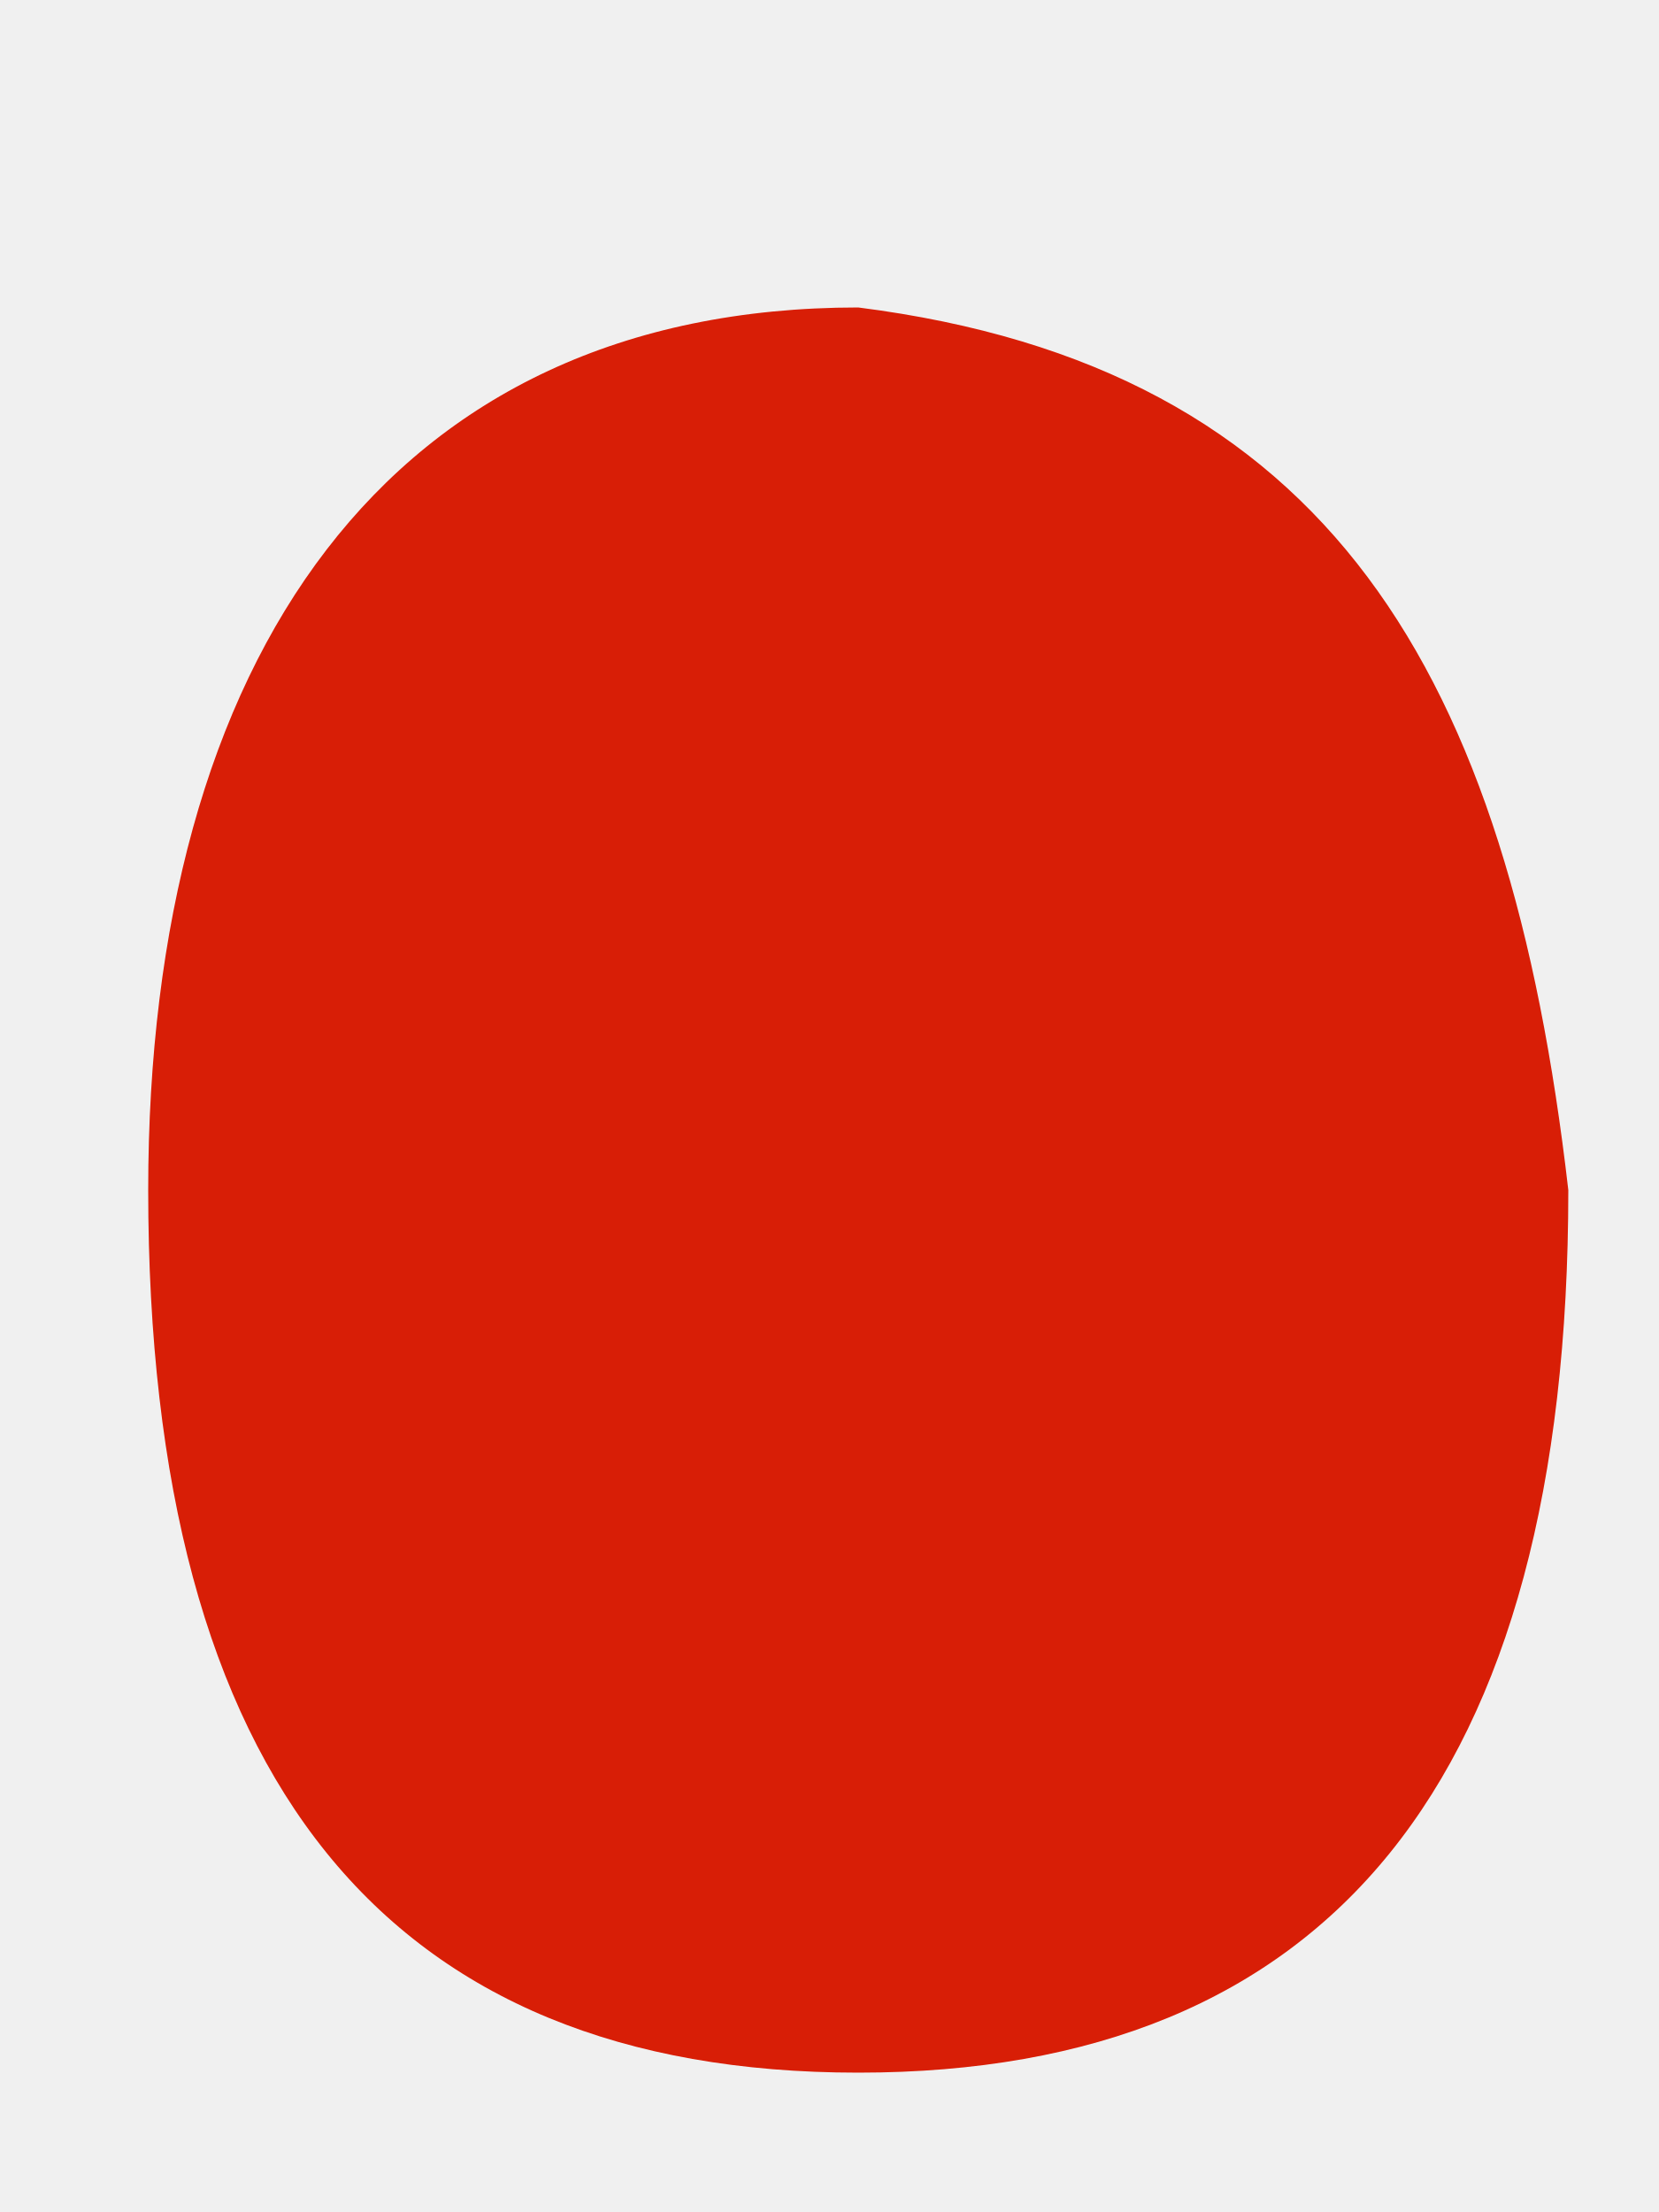
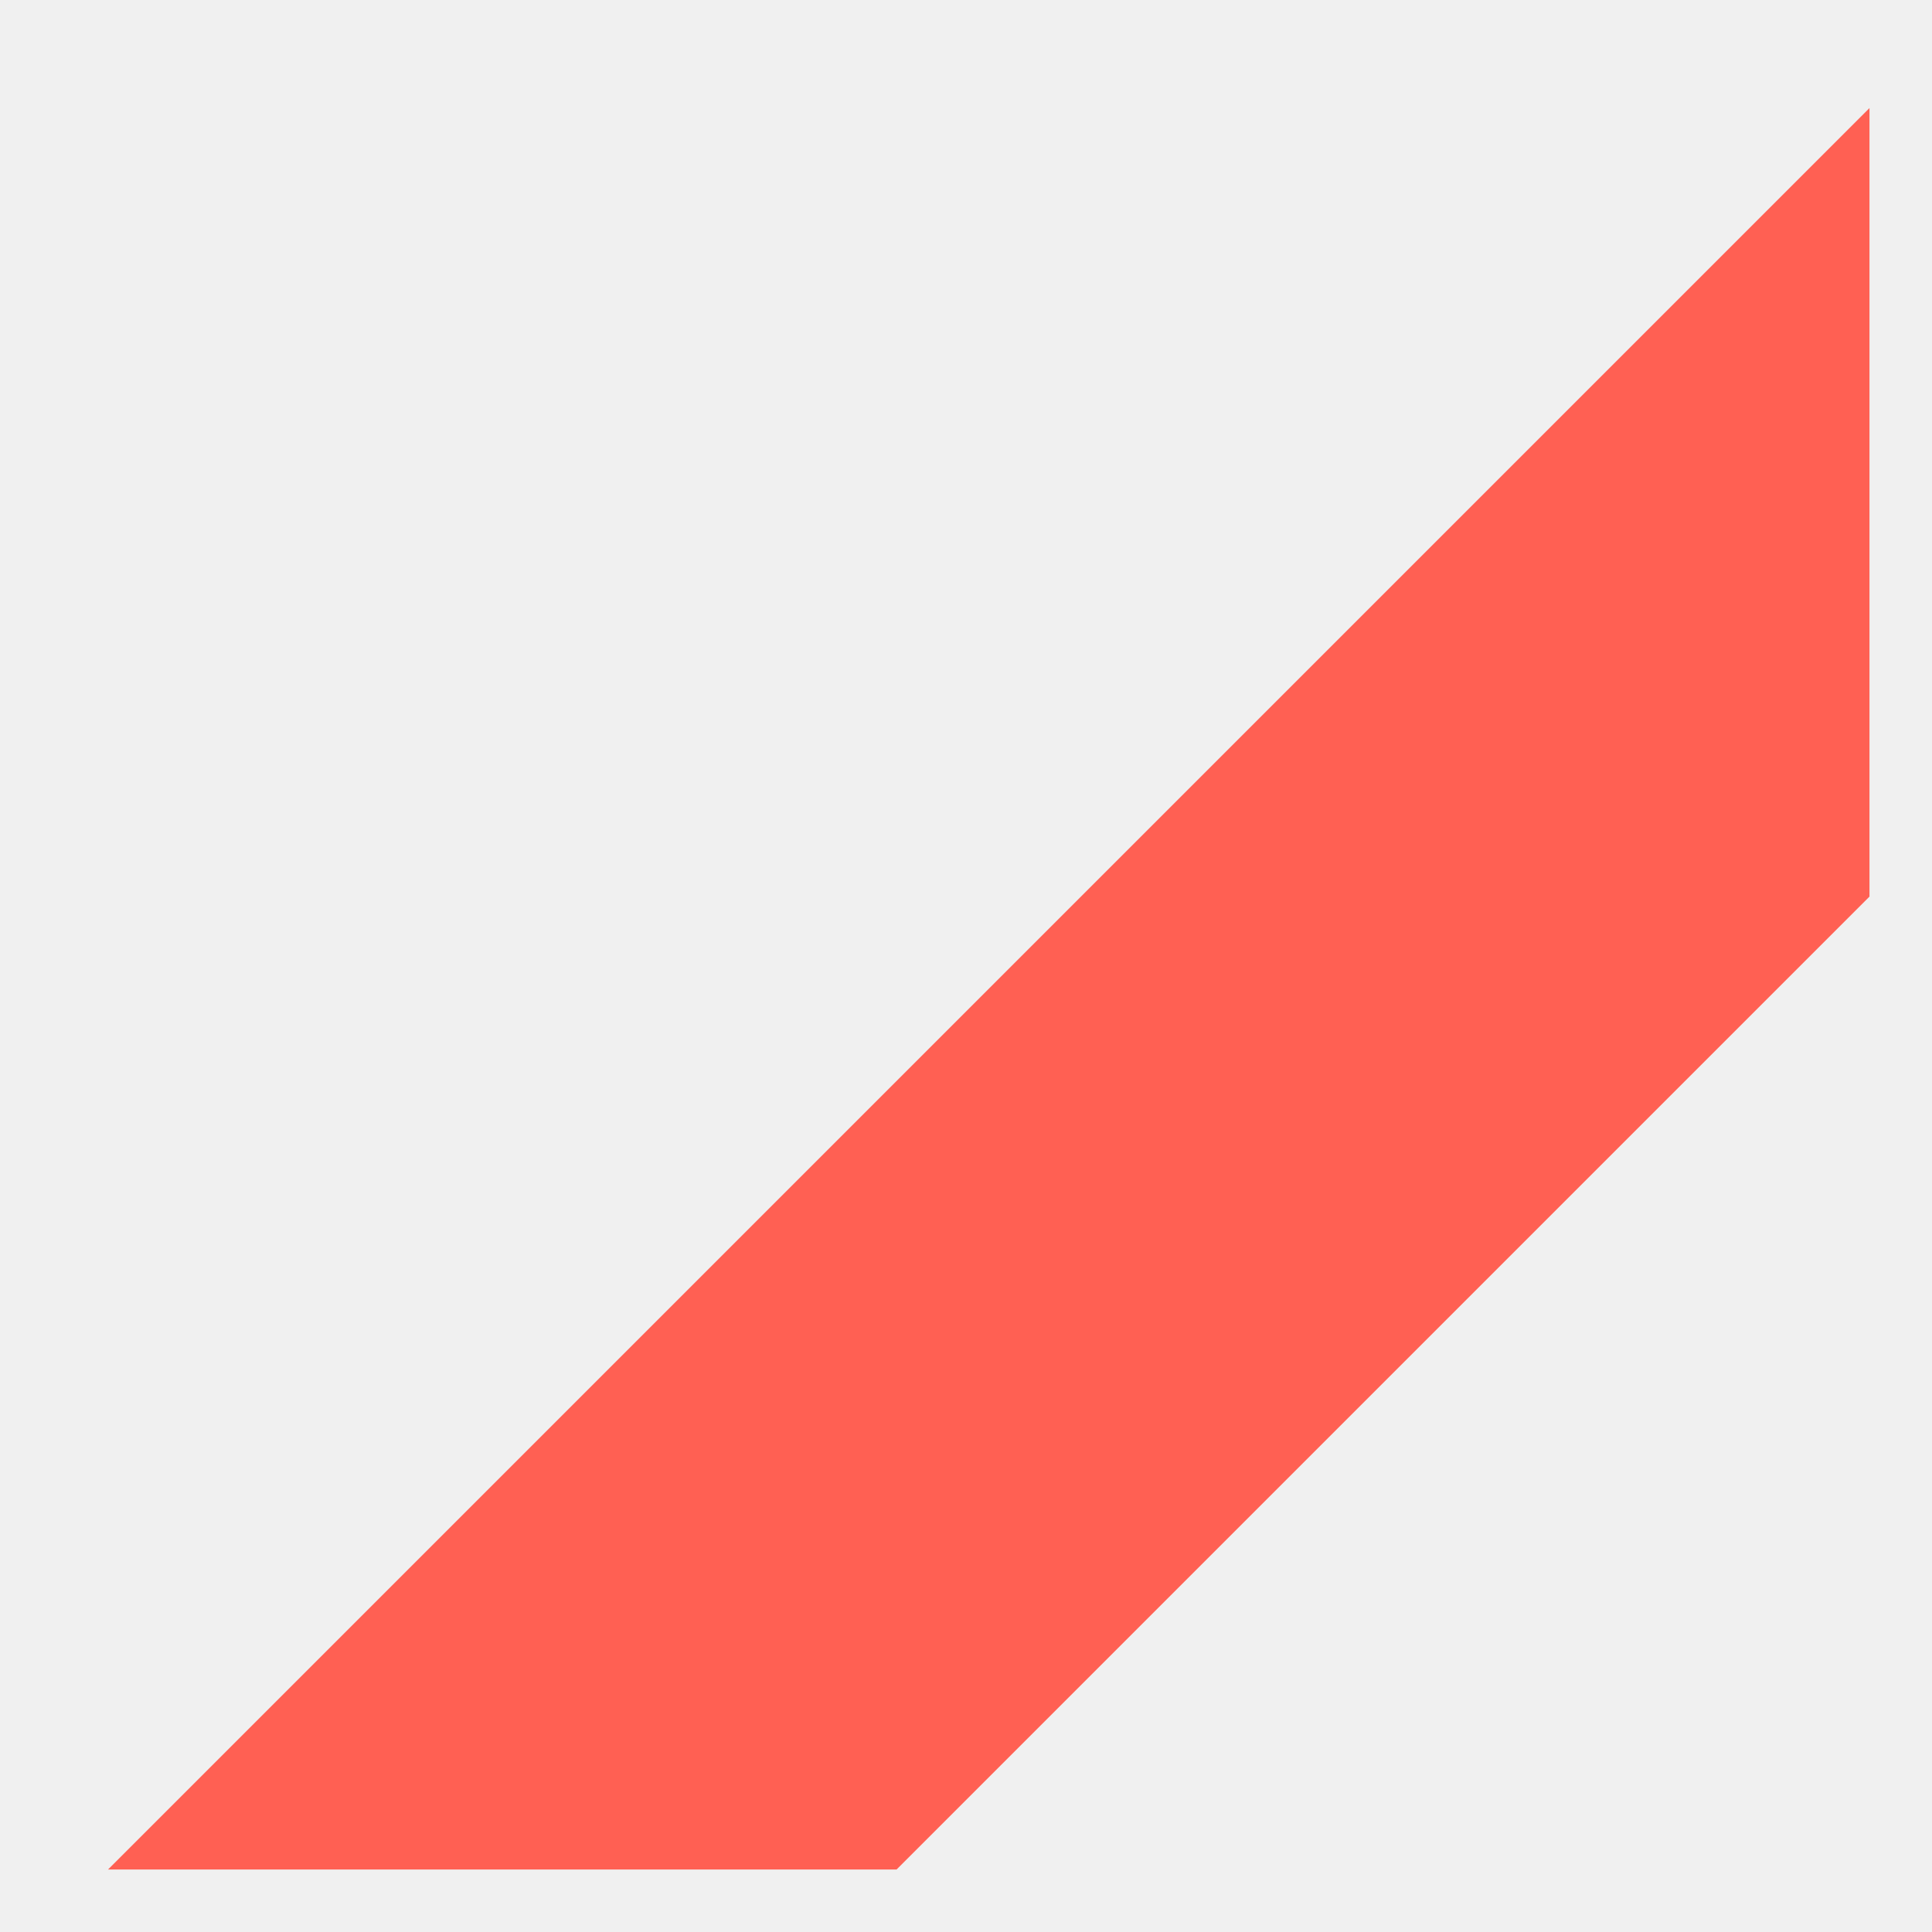
- <svg xmlns="http://www.w3.org/2000/svg" version="1.1" width="6px" height="8px">
+ <svg xmlns="http://www.w3.org/2000/svg" version="1.1" width="14px" height="14px">
  <defs>
    <pattern id="BGPattern" patternUnits="userSpaceOnUse" alignment="0 0" imageRepeat="None" />
-     <mask fill="white" id="Clip285">
-       <path d="M 5.672 4.304  C 5.456 2.432  4.808 1.328  3.104 1.112  C 1.4 1.112  0.536 2.384  0.536 4.304  C 0.536 6.44  1.4 7.496  3.104 7.496  C 4.808 7.496  5.672 6.44  5.672 4.304  Z " fill-rule="evenodd" />
+     <mask fill="white" id="Clip3249">
+       <path d="M 0.783 13.547  L 6.497 13.547  L 13.547 6.497  L 13.547 0.783  L 0.783 13.547  Z " fill-rule="evenodd" />
    </mask>
  </defs>
-   <g transform="matrix(1 0 0 1 -177 -1104 )">
-     <path d="M 5.672 4.304  C 5.456 2.432  4.808 1.328  3.104 1.112  C 1.4 1.112  0.536 2.384  0.536 4.304  C 0.536 6.44  1.4 7.496  3.104 7.496  C 4.808 7.496  5.672 6.44  5.672 4.304  Z " fill-rule="nonzero" fill="rgba(216, 30, 6, 1)" stroke="none" transform="matrix(1 0 0 1 177 1104 )" class="fill" />
-     <path d="M 5.672 4.304  C 5.456 2.432  4.808 1.328  3.104 1.112  C 1.4 1.112  0.536 2.384  0.536 4.304  C 0.536 6.44  1.4 7.496  3.104 7.496  C 4.808 7.496  5.672 6.44  5.672 4.304  Z " stroke-width="0" stroke-dasharray="0" stroke="rgba(255, 255, 255, 0)" fill="none" transform="matrix(1 0 0 1 177 1104 )" class="stroke" mask="url(#Clip285)" />
+   <g transform="matrix(1 0 0 1 -100 -1351 )">
+     <path d="M 0.783 13.547  L 6.497 13.547  L 13.547 6.497  L 13.547 0.783  L 0.783 13.547  Z " fill-rule="nonzero" fill="rgba(255, 96, 83, 1)" stroke="none" transform="matrix(1 0 0 1 100 1351 )" class="fill" />
+     <path d="M 0.783 13.547  L 6.497 13.547  L 13.547 6.497  L 13.547 0.783  L 0.783 13.547  Z " stroke-width="0" stroke-dasharray="0" stroke="rgba(255, 255, 255, 0)" fill="none" transform="matrix(1 0 0 1 100 1351 )" class="stroke" mask="url(#Clip3249)" />
  </g>
</svg>
